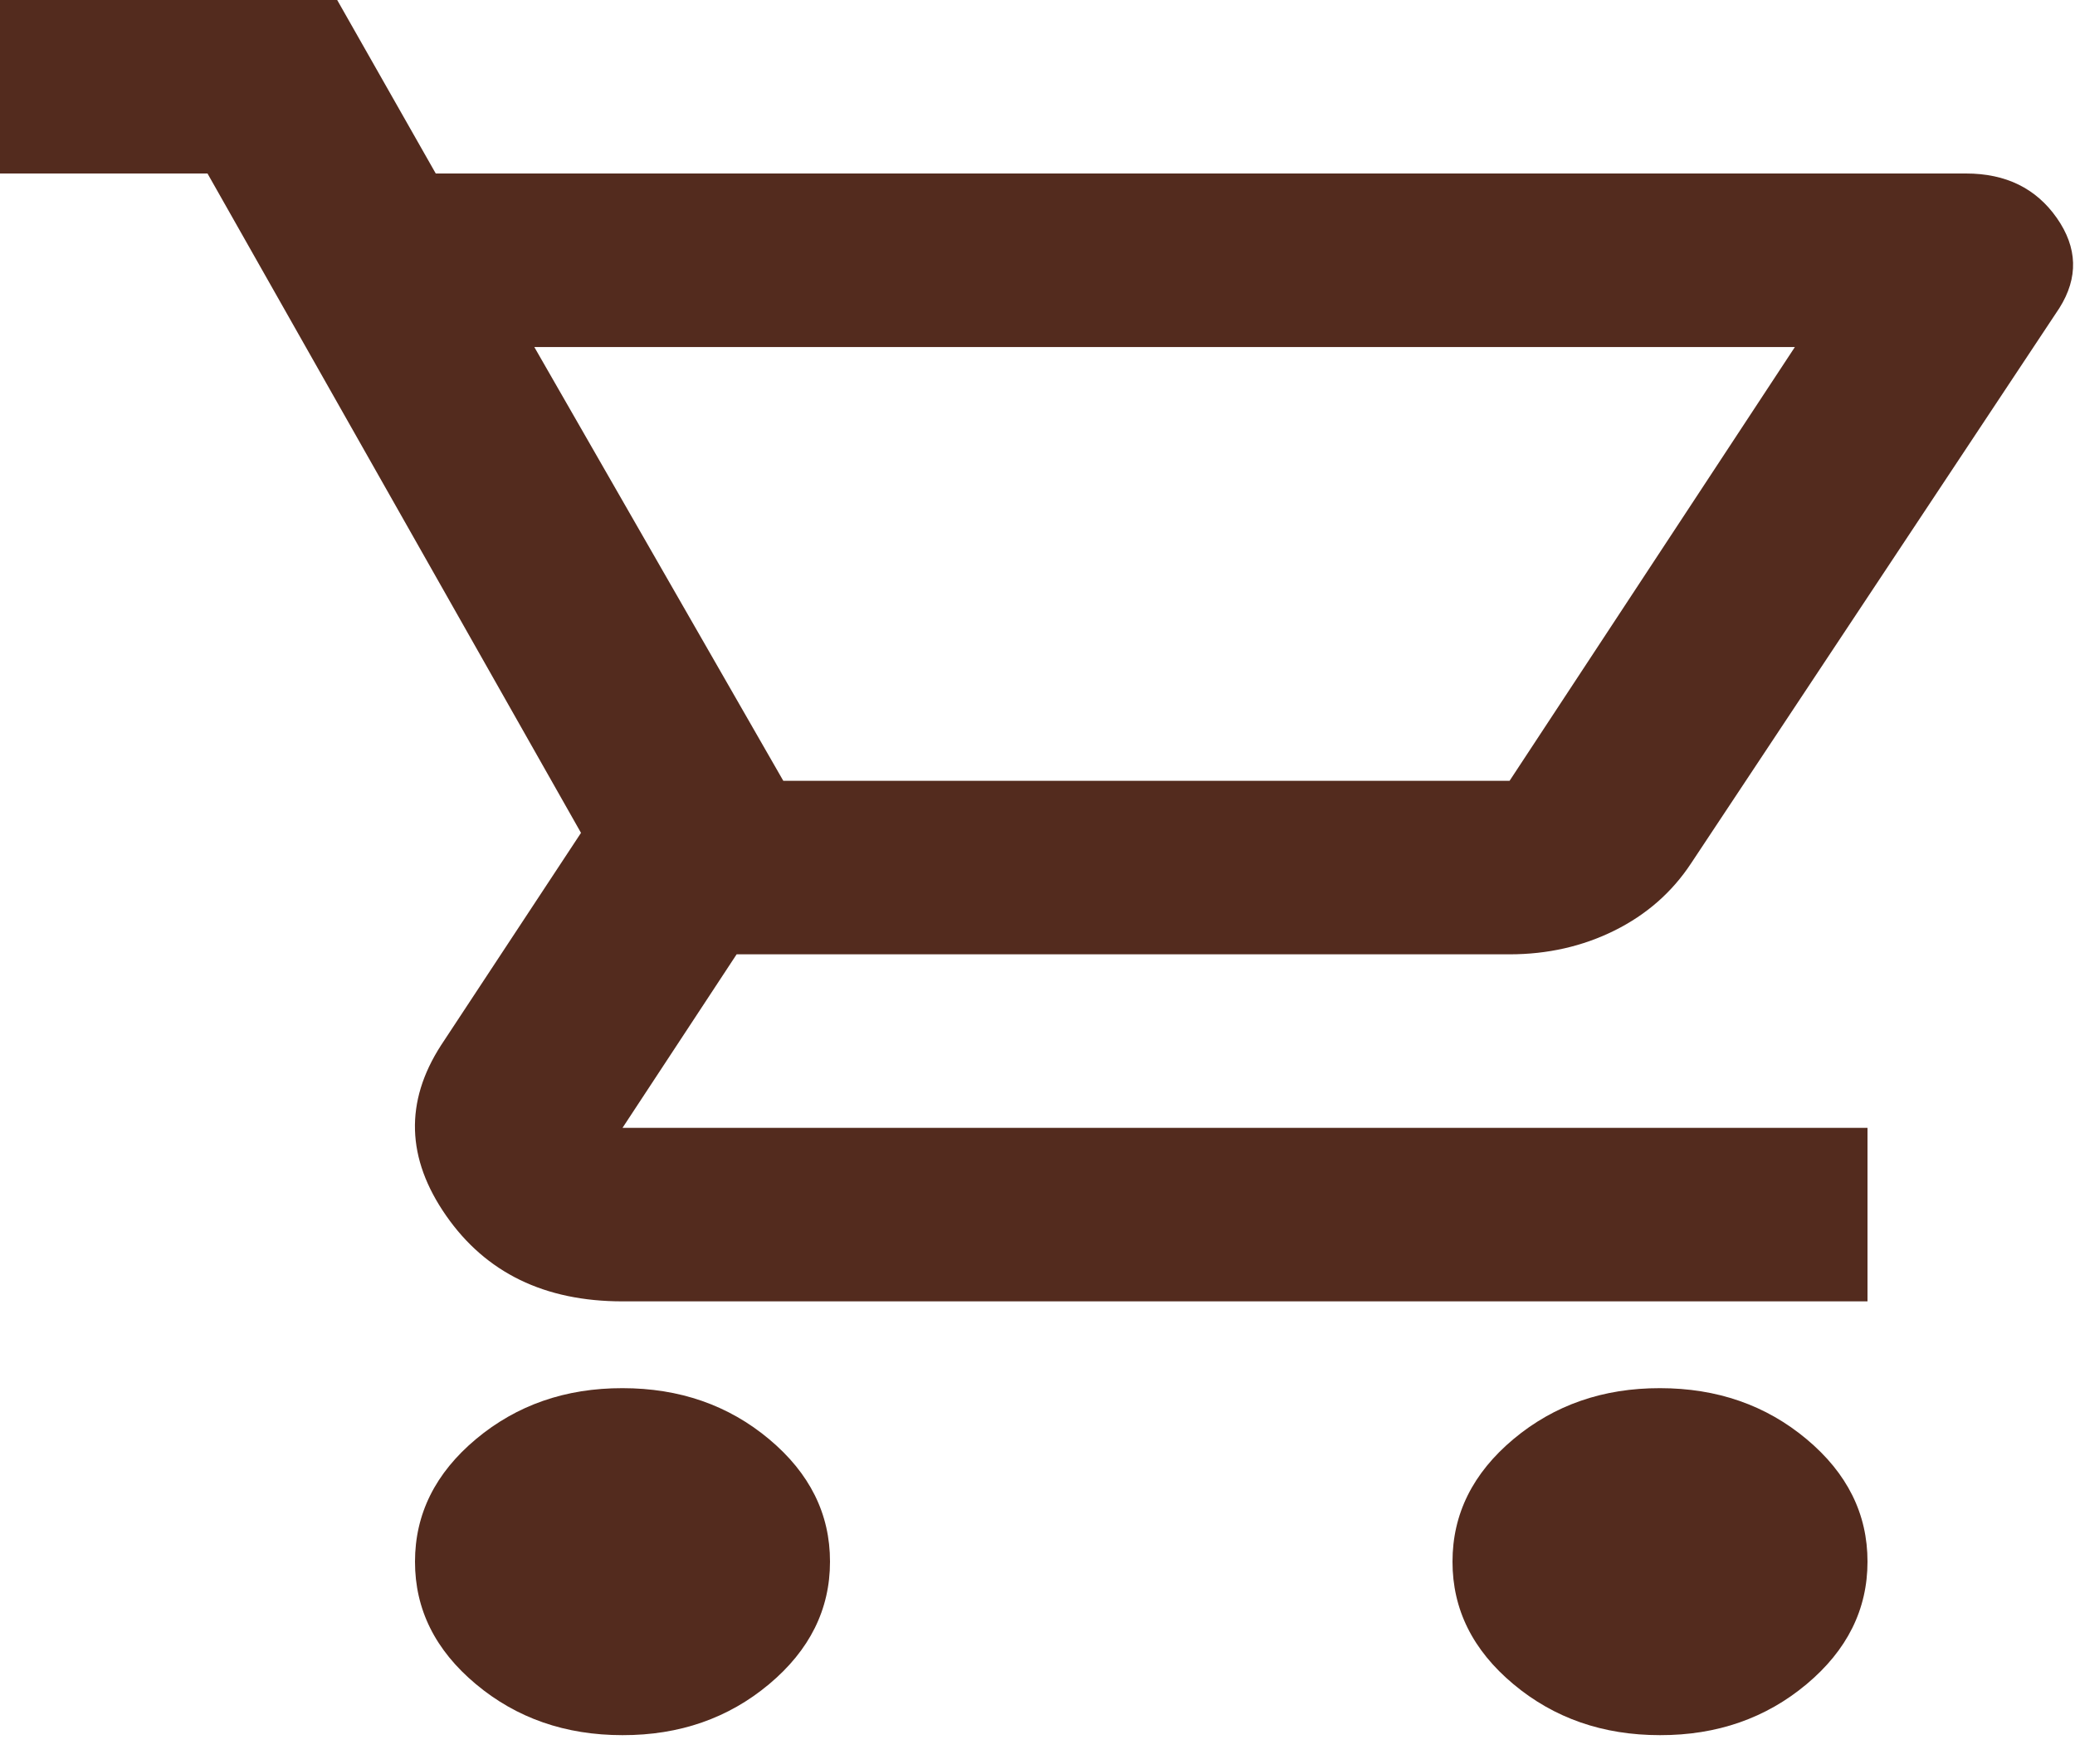
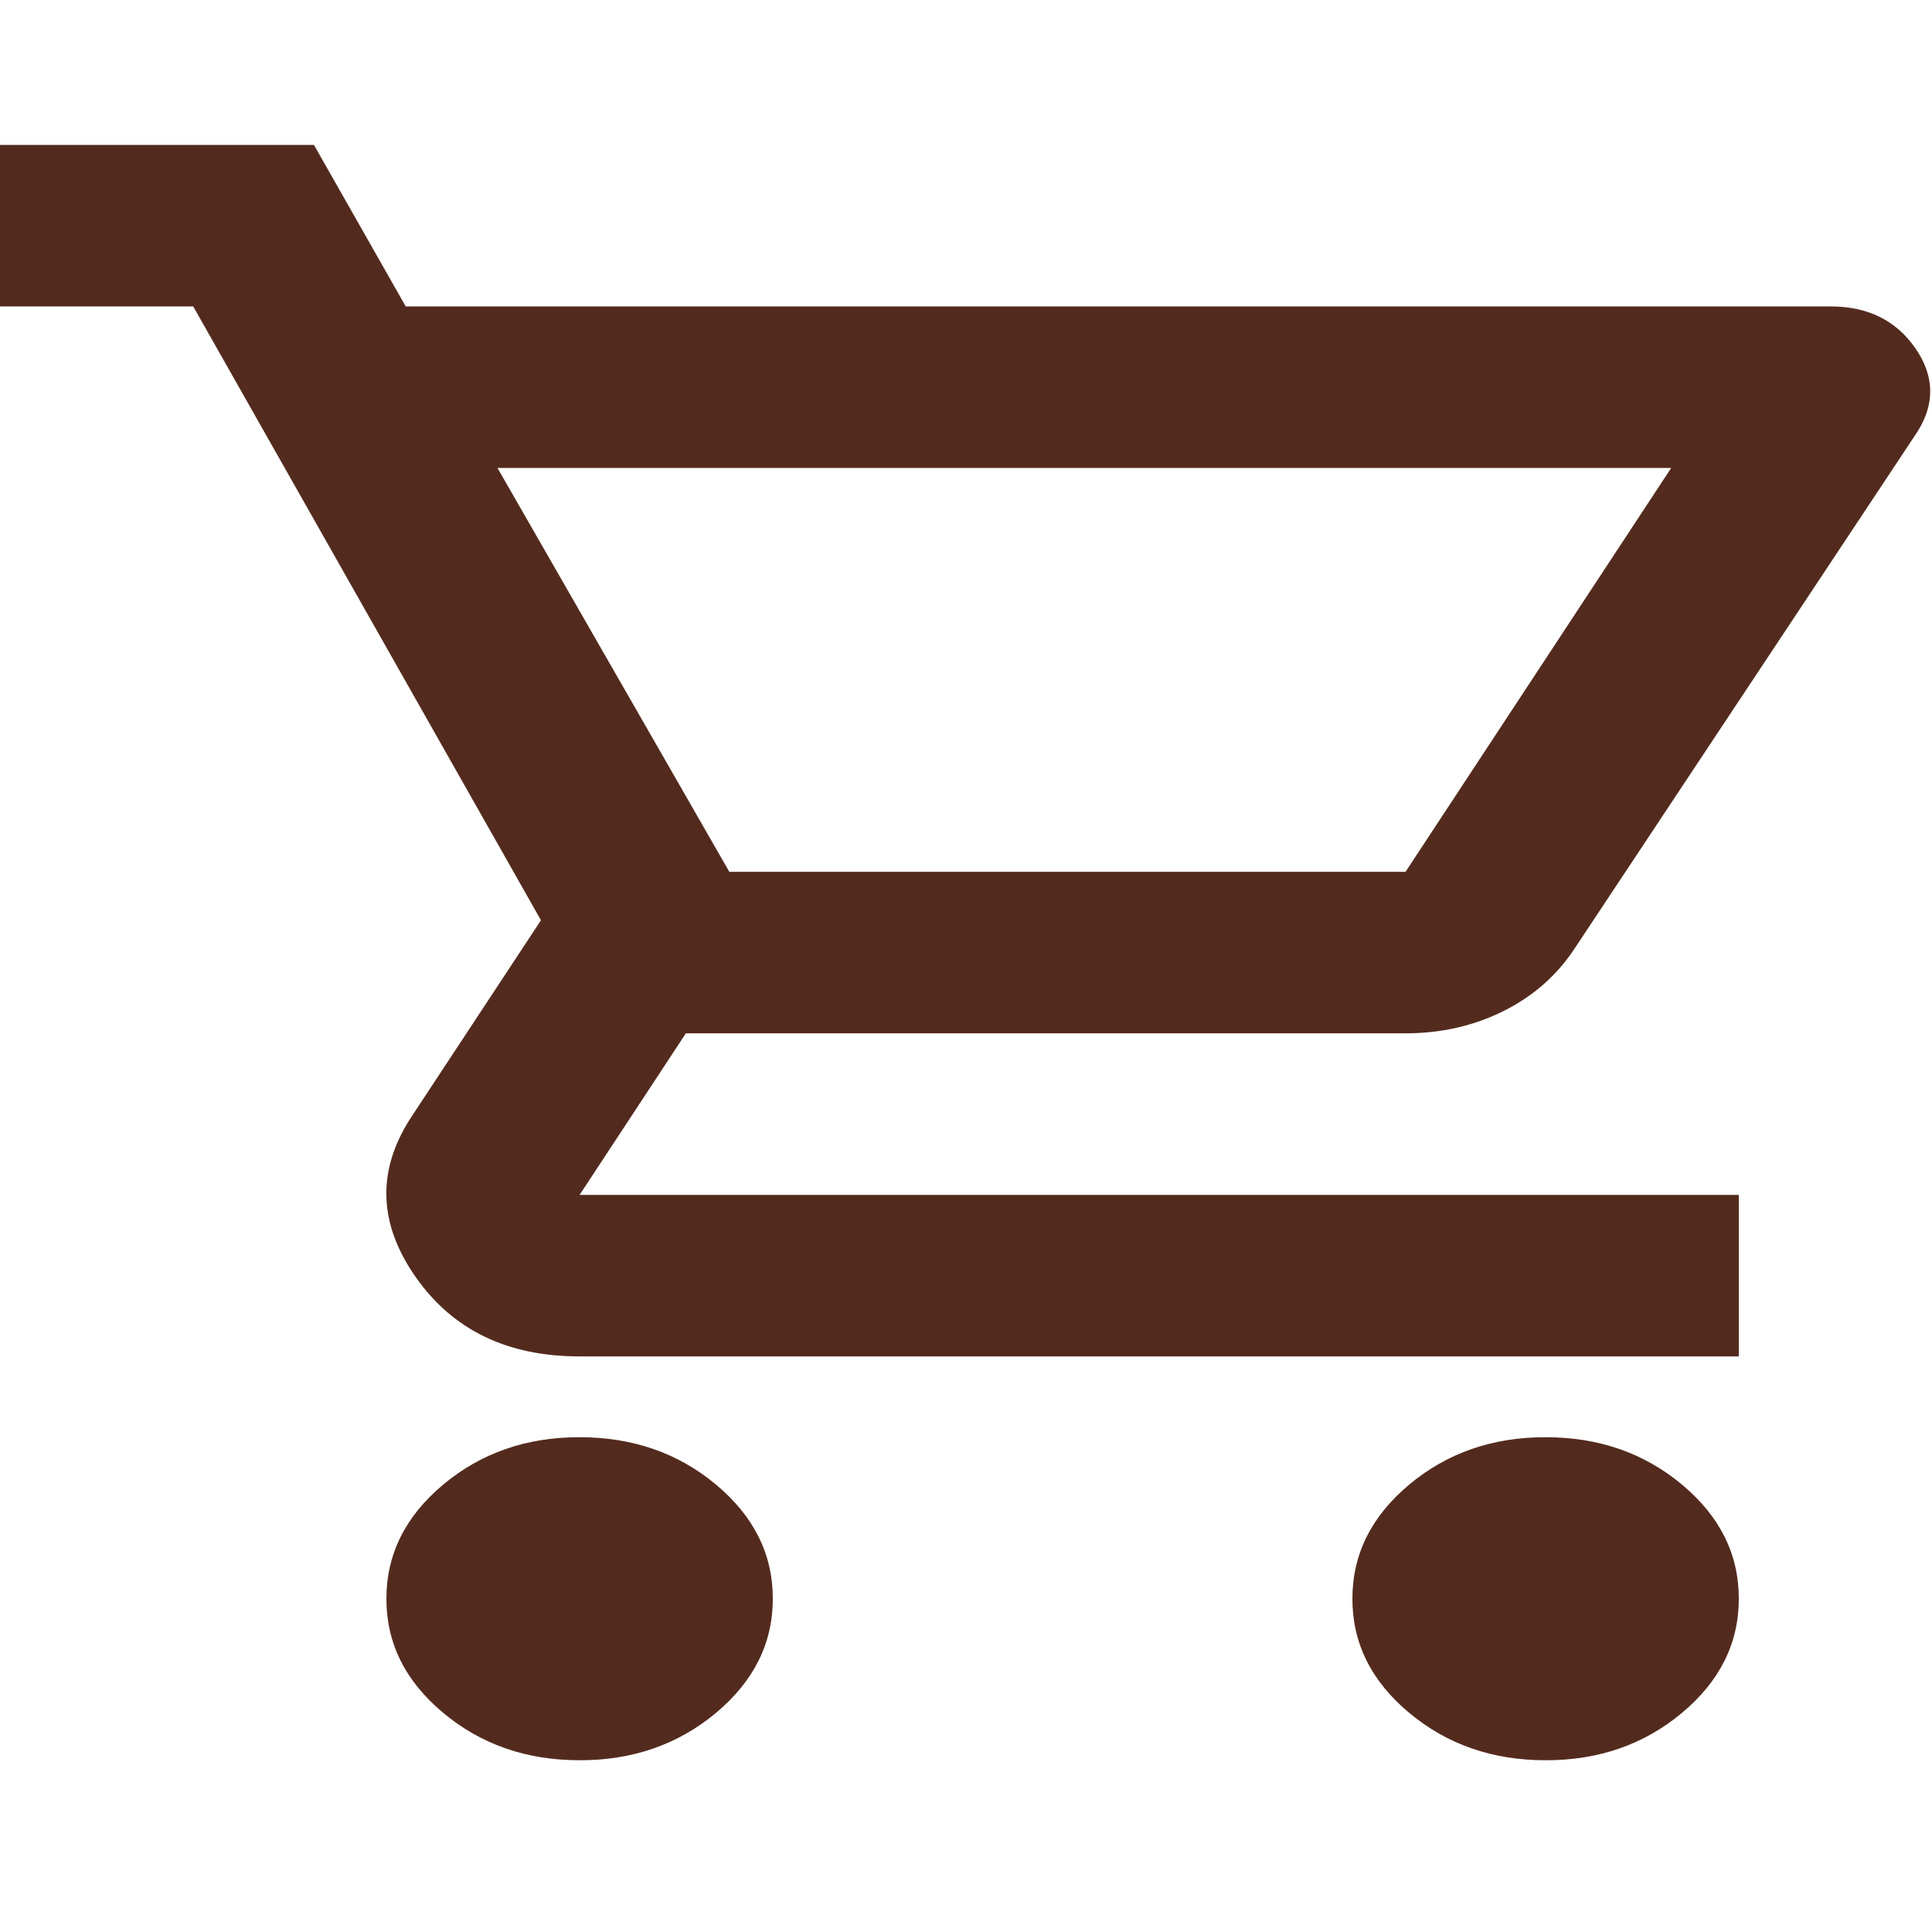
- <svg xmlns="http://www.w3.org/2000/svg" width="40" height="34" viewBox="0 0 40 34" fill="none">
-   <path d="M12 33.444C10.9 33.444 9.958 33.117 9.174 32.461C8.39 31.806 7.999 31.019 8 30.1C8 29.18 8.392 28.393 9.176 27.737C9.96 27.082 10.901 26.754 12 26.756C13.1 26.756 14.042 27.083 14.826 27.739C15.61 28.394 16.001 29.181 16 30.1C16 31.02 15.608 31.807 14.824 32.463C14.04 33.118 13.099 33.446 12 33.444ZM32 33.444C30.9 33.444 29.958 33.117 29.174 32.461C28.39 31.806 27.999 31.019 28 30.1C28 29.18 28.392 28.393 29.176 27.737C29.96 27.082 30.901 26.754 32 26.756C33.1 26.756 34.042 27.083 34.826 27.739C35.61 28.394 36.001 29.181 36 30.1C36 31.02 35.608 31.807 34.824 32.463C34.04 33.118 33.099 33.446 32 33.444ZM10.3 6.689L15.1 15.05H29.1L34.6 6.689H10.3ZM8.4 3.344H37.9C38.667 3.344 39.25 3.63 39.65 4.202C40.05 4.774 40.067 5.352 39.7 5.936L32.6 16.639C32.233 17.196 31.741 17.628 31.124 17.935C30.507 18.241 29.832 18.394 29.1 18.394H14.2L12 21.739H36V25.083H12C10.5 25.083 9.367 24.533 8.6 23.431C7.833 22.33 7.8 21.236 8.5 20.15L11.2 16.053L4 3.344H0V0H6.5L8.4 3.344Z" fill="#532B1E" />
+ <svg xmlns="http://www.w3.org/2000/svg" width="40" height="40" viewBox="0 0 40 40" fill="none">
+   <g transform="translate(0,3)">
+     <path d="M12 33.444C10.9 33.444 9.958 33.117 9.174 32.461C8.39 31.806 7.999 31.019 8 30.1C8 29.18 8.392 28.393 9.176 27.737C9.96 27.082 10.901 26.754 12 26.756C13.1 26.756 14.042 27.083 14.826 27.739C15.61 28.394 16.001 29.181 16 30.1C16 31.02 15.608 31.807 14.824 32.463C14.04 33.118 13.099 33.446 12 33.444ZM32 33.444C30.9 33.444 29.958 33.117 29.174 32.461C28.39 31.806 27.999 31.019 28 30.1C28 29.18 28.392 28.393 29.176 27.737C29.96 27.082 30.901 26.754 32 26.756C33.1 26.756 34.042 27.083 34.826 27.739C35.61 28.394 36.001 29.181 36 30.1C36 31.02 35.608 31.807 34.824 32.463C34.04 33.118 33.099 33.446 32 33.444ZM10.3 6.689L15.1 15.05H29.1L34.6 6.689H10.3ZM8.4 3.344H37.9C38.667 3.344 39.25 3.63 39.65 4.202C40.05 4.774 40.067 5.352 39.7 5.936L32.6 16.639C32.233 17.196 31.741 17.628 31.124 17.935C30.507 18.241 29.832 18.394 29.1 18.394H14.2L12 21.739H36V25.083H12C10.5 25.083 9.367 24.533 8.6 23.431C7.833 22.33 7.8 21.236 8.5 20.15L11.2 16.053L4 3.344H0V0H6.5L8.4 3.344Z" fill="#532B1E" />
+   </g>
</svg>
